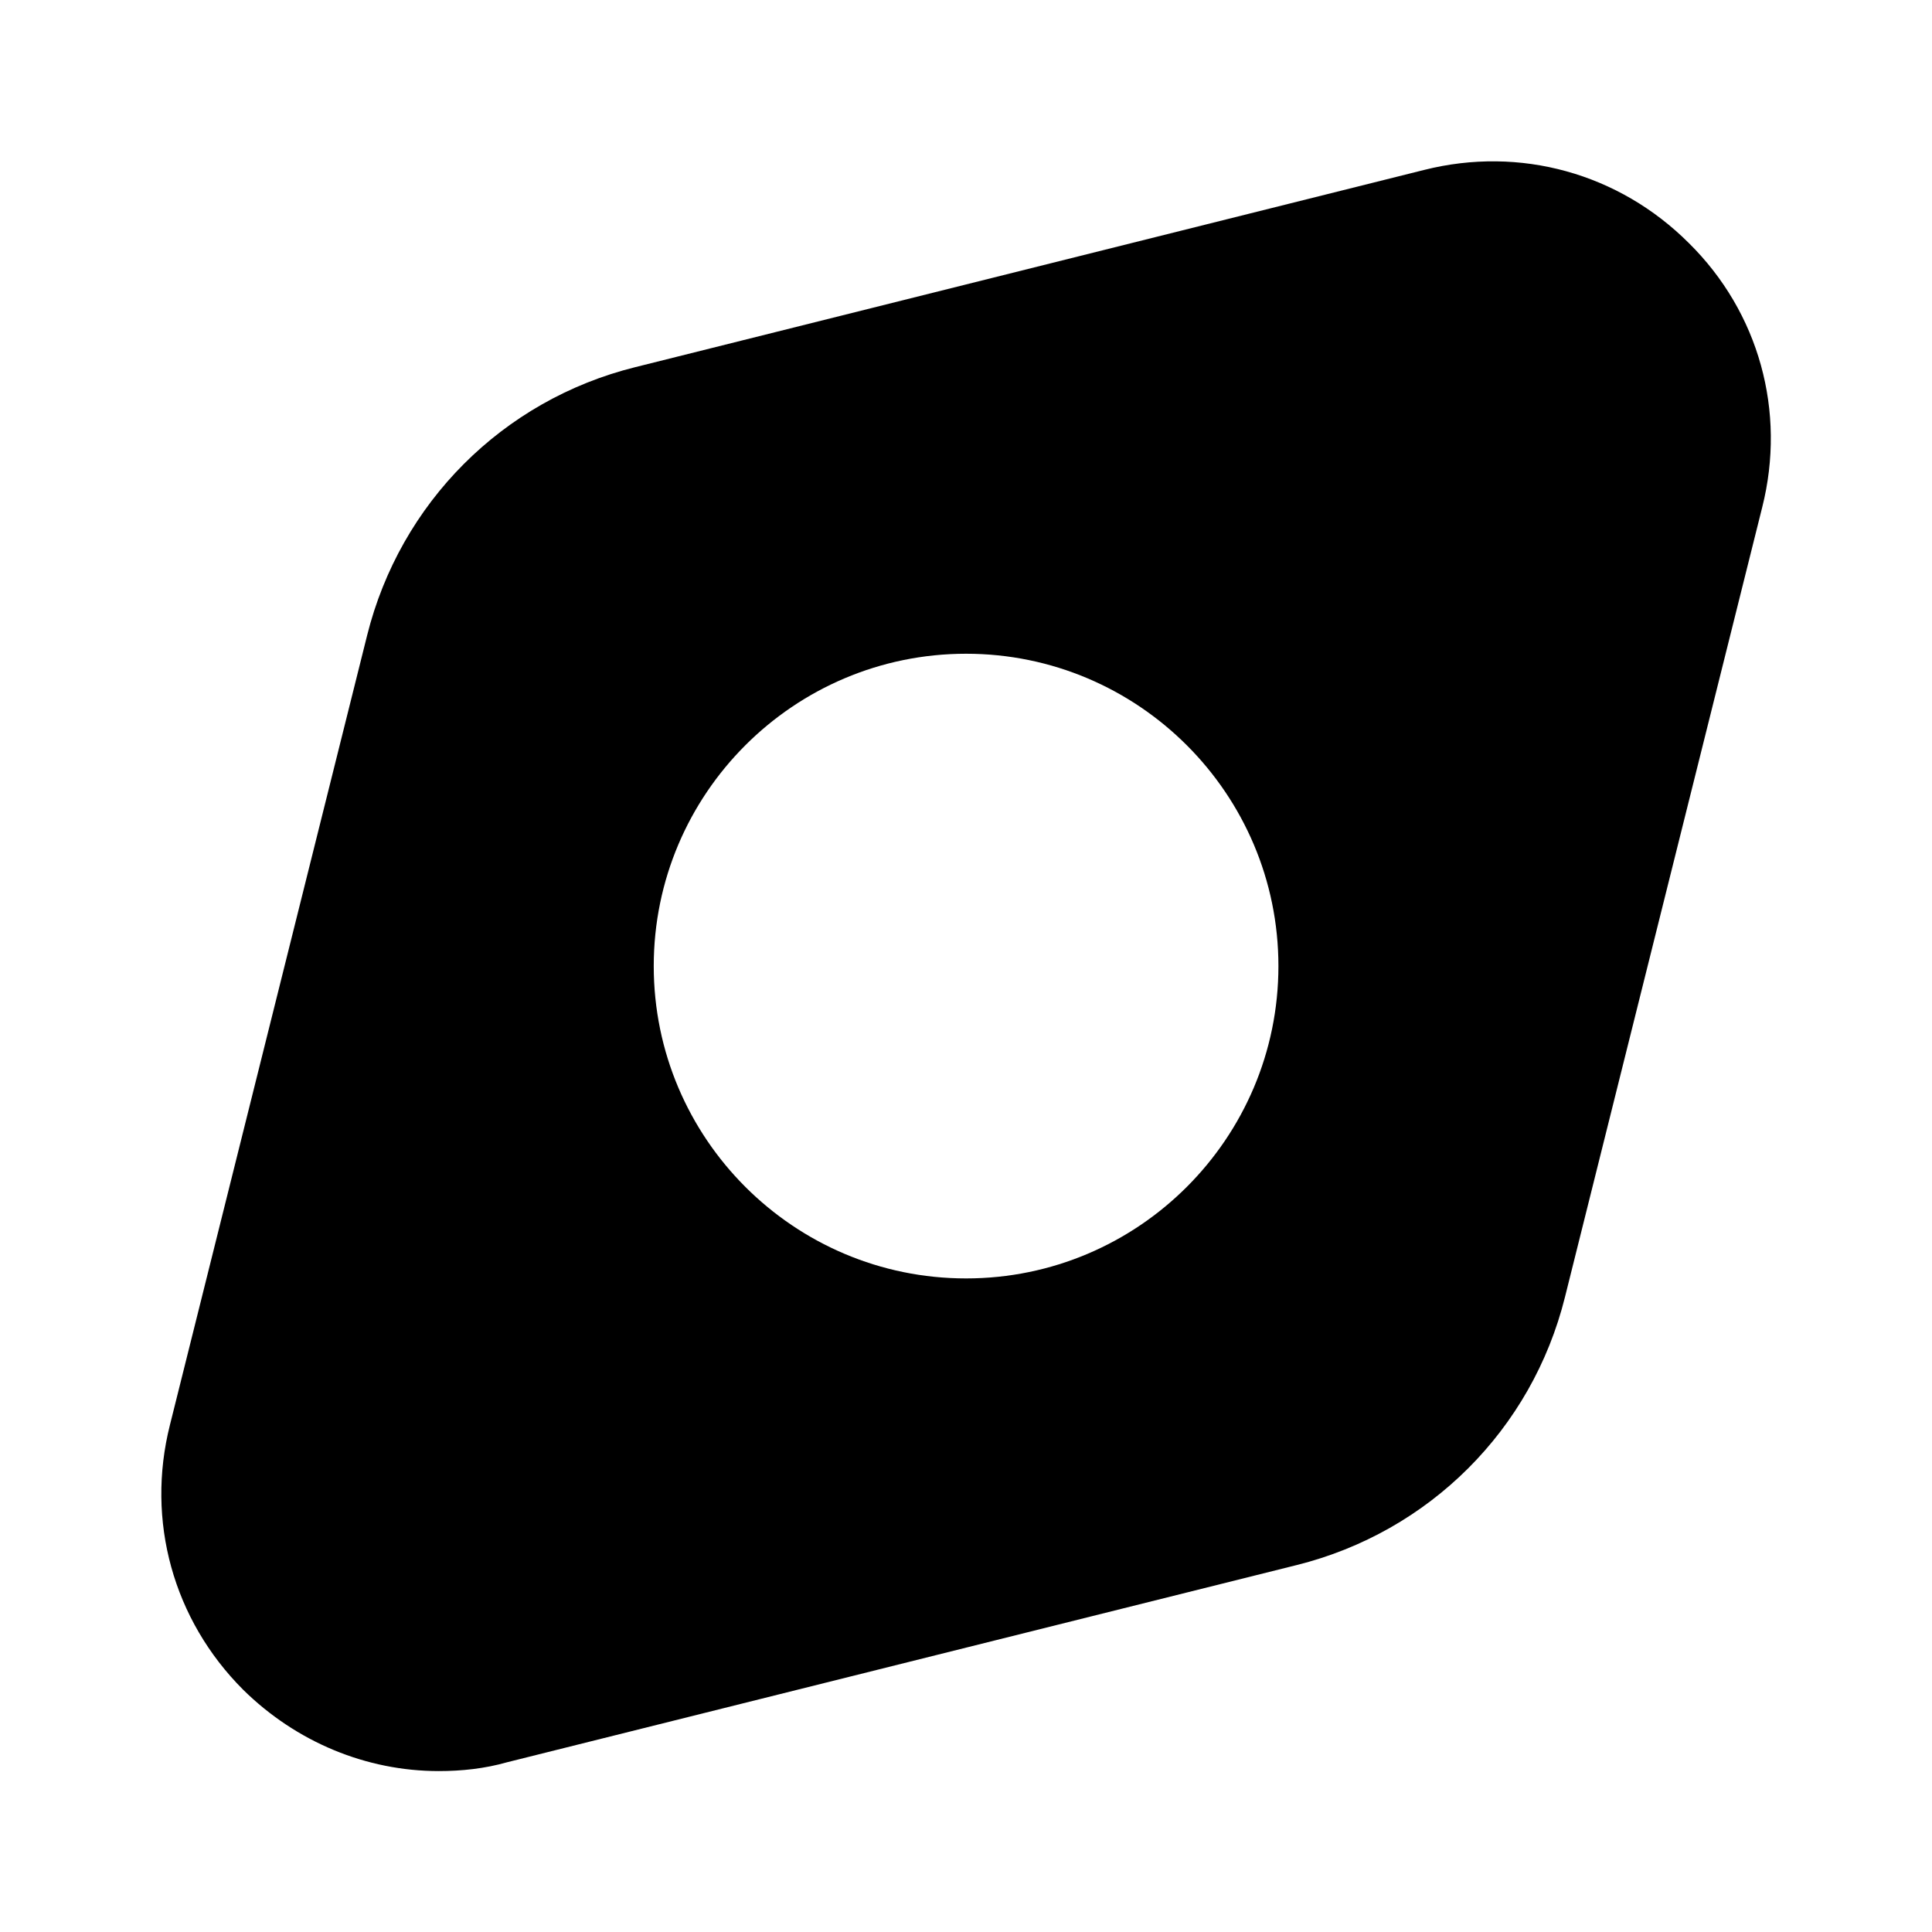
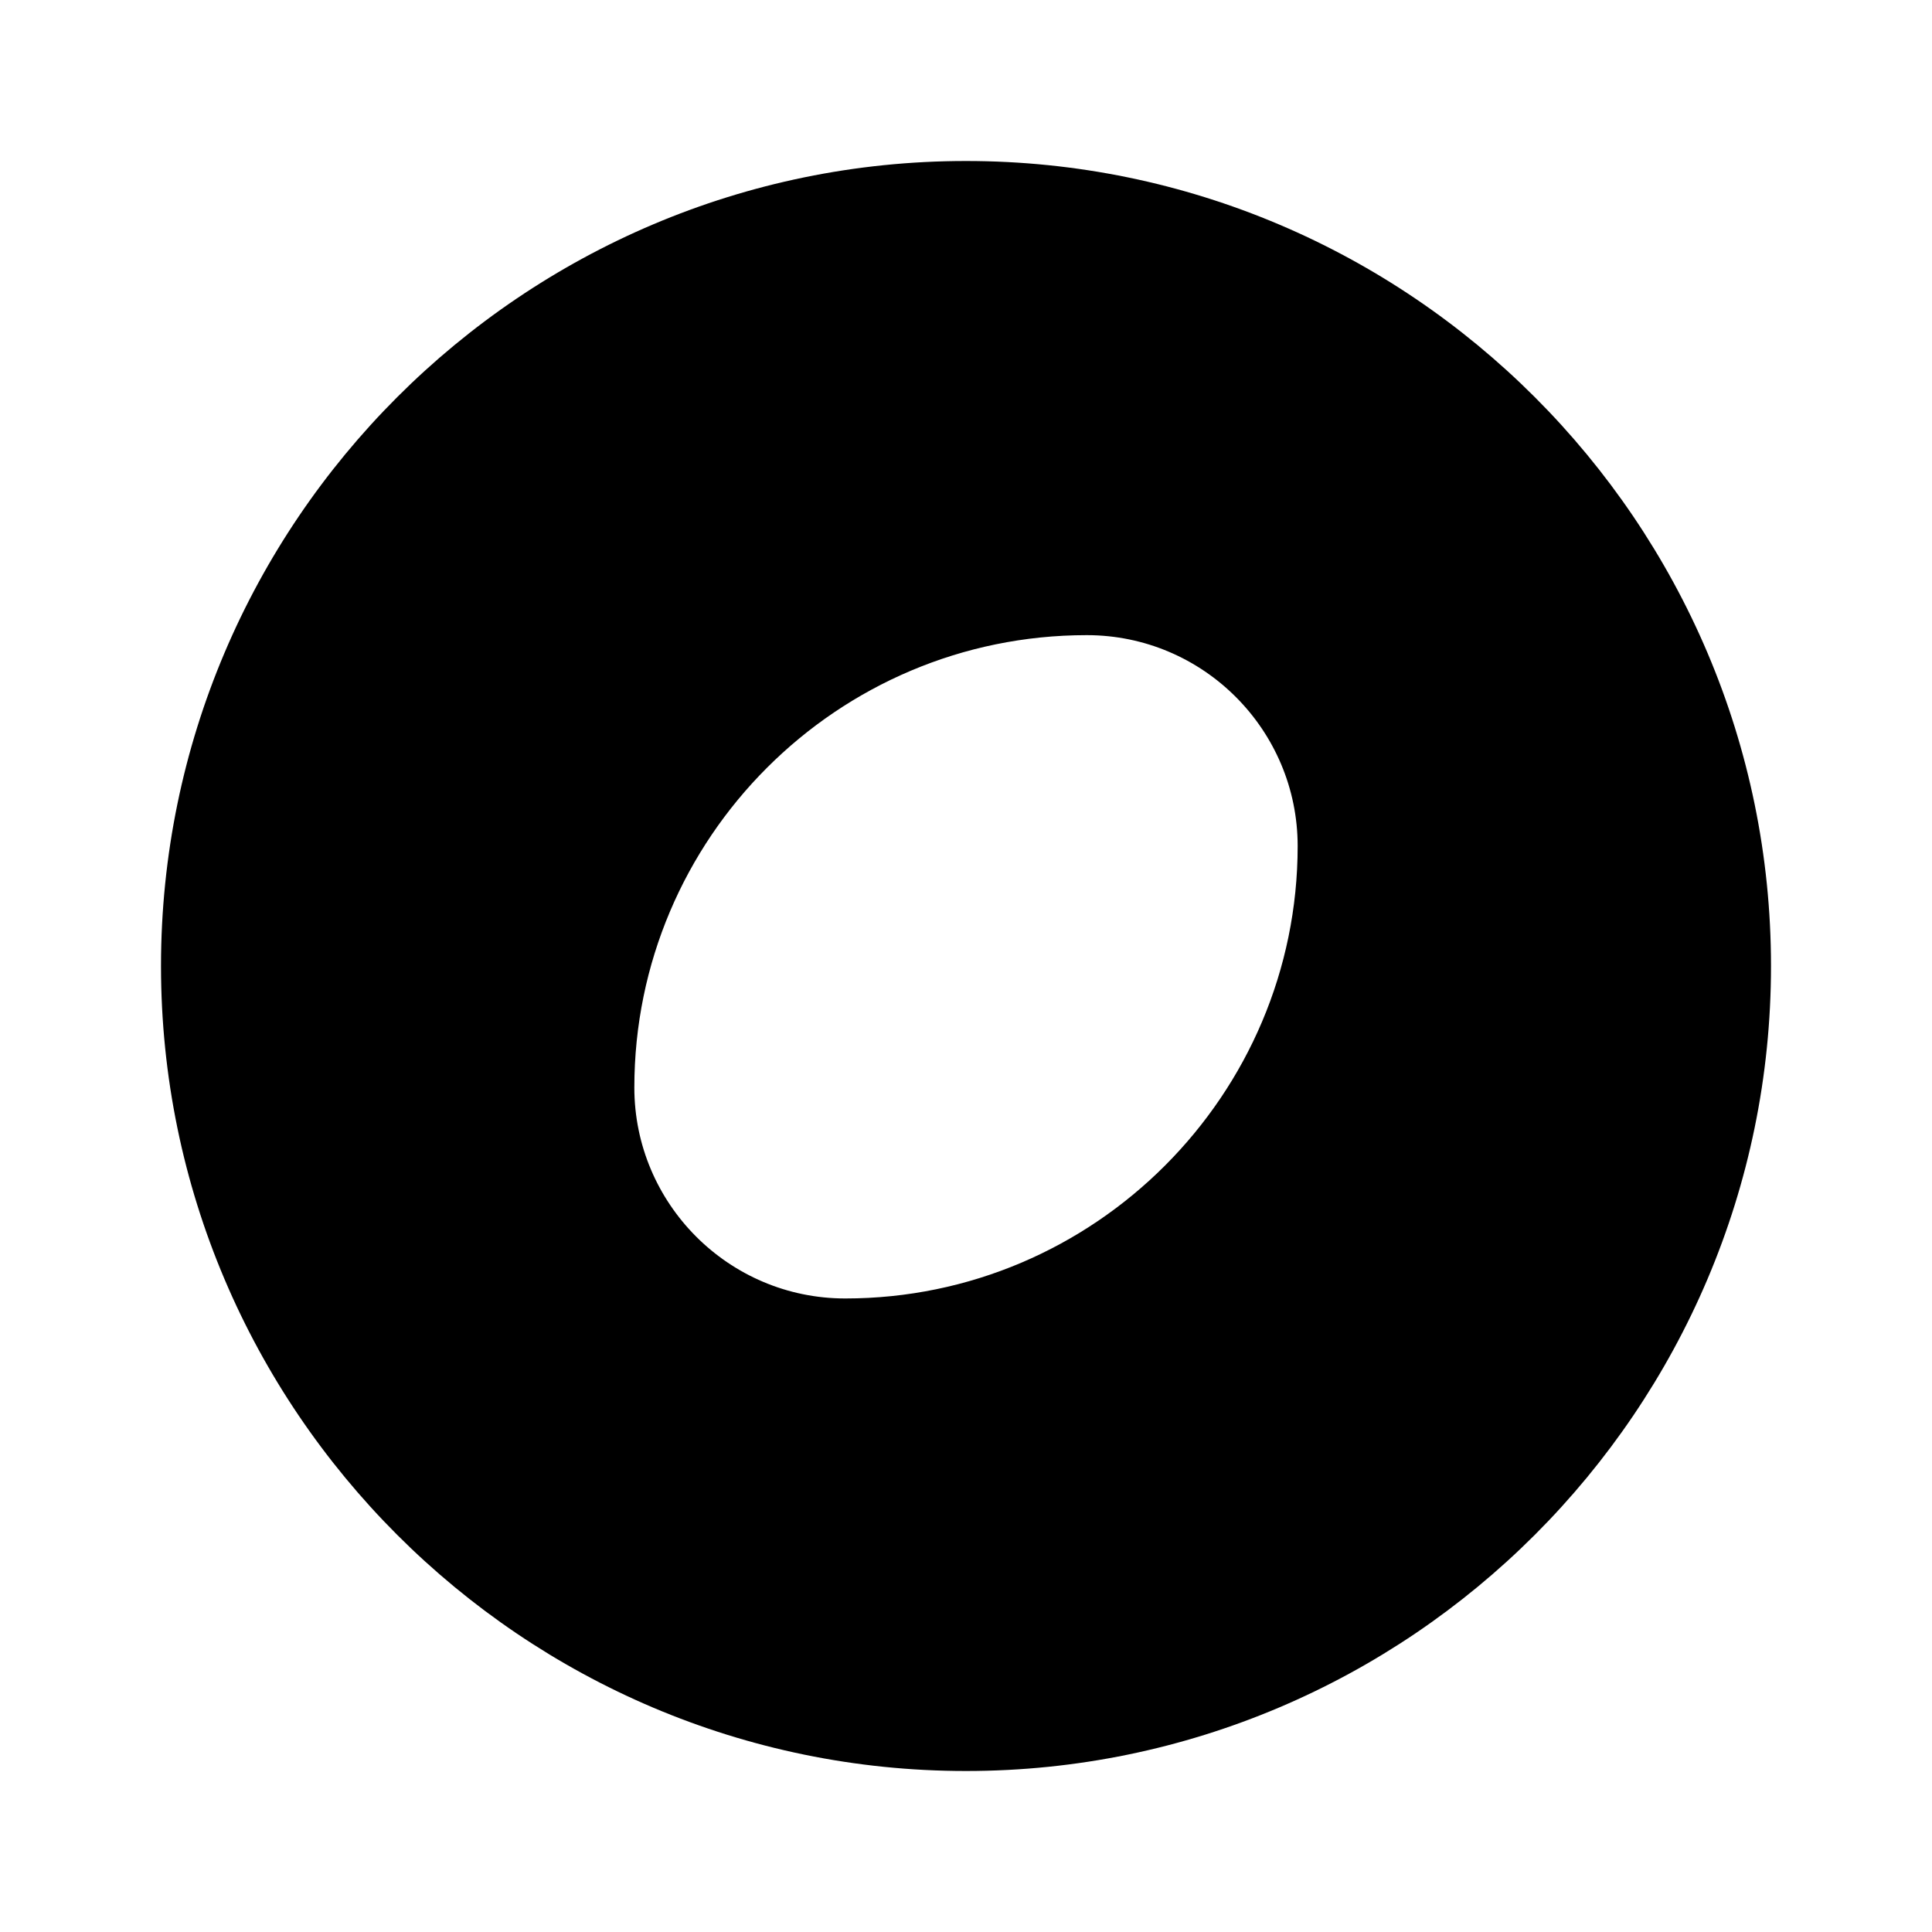
<svg xmlns="http://www.w3.org/2000/svg" viewBox="0 0 24 24" fill="none">
-   <path d="M20.981 3.021C20.111 2.151 18.881 1.811 17.691 2.111L7.891 4.561C6.241 4.971 4.971 6.251 4.561 7.891L2.111 17.701C1.811 18.891 2.151 20.121 3.021 20.991C3.681 21.641 4.551 22.001 5.451 22.001C5.731 22.001 6.021 21.971 6.301 21.891L16.111 19.441C17.751 19.031 19.031 17.761 19.441 16.111L21.891 6.301C22.191 5.111 21.851 3.881 20.981 3.021ZM12.001 15.881C9.861 15.881 8.121 14.141 8.121 12.001C8.121 9.861 9.861 8.121 12.001 8.121C14.141 8.121 15.881 9.861 15.881 12.001C15.881 14.141 14.141 15.881 12.001 15.881Z" fill="currentColor" />
+   <path d="M12 2C6.49 2 2 6.49 2 12C2 17.51 6.49 22 12 22C17.51 22 22 17.51 22 12C22 6.49 17.51 2 12 2ZM10.5 16.13C9.05 16.13 7.88 14.95 7.88 13.51C7.88 10.41 10.4 7.89 13.5 7.89C14.95 7.89 16.12 9.07 16.12 10.51C16.12 13.6 13.6 16.13 10.5 16.13Z" fill="currentColor" />
</svg>
